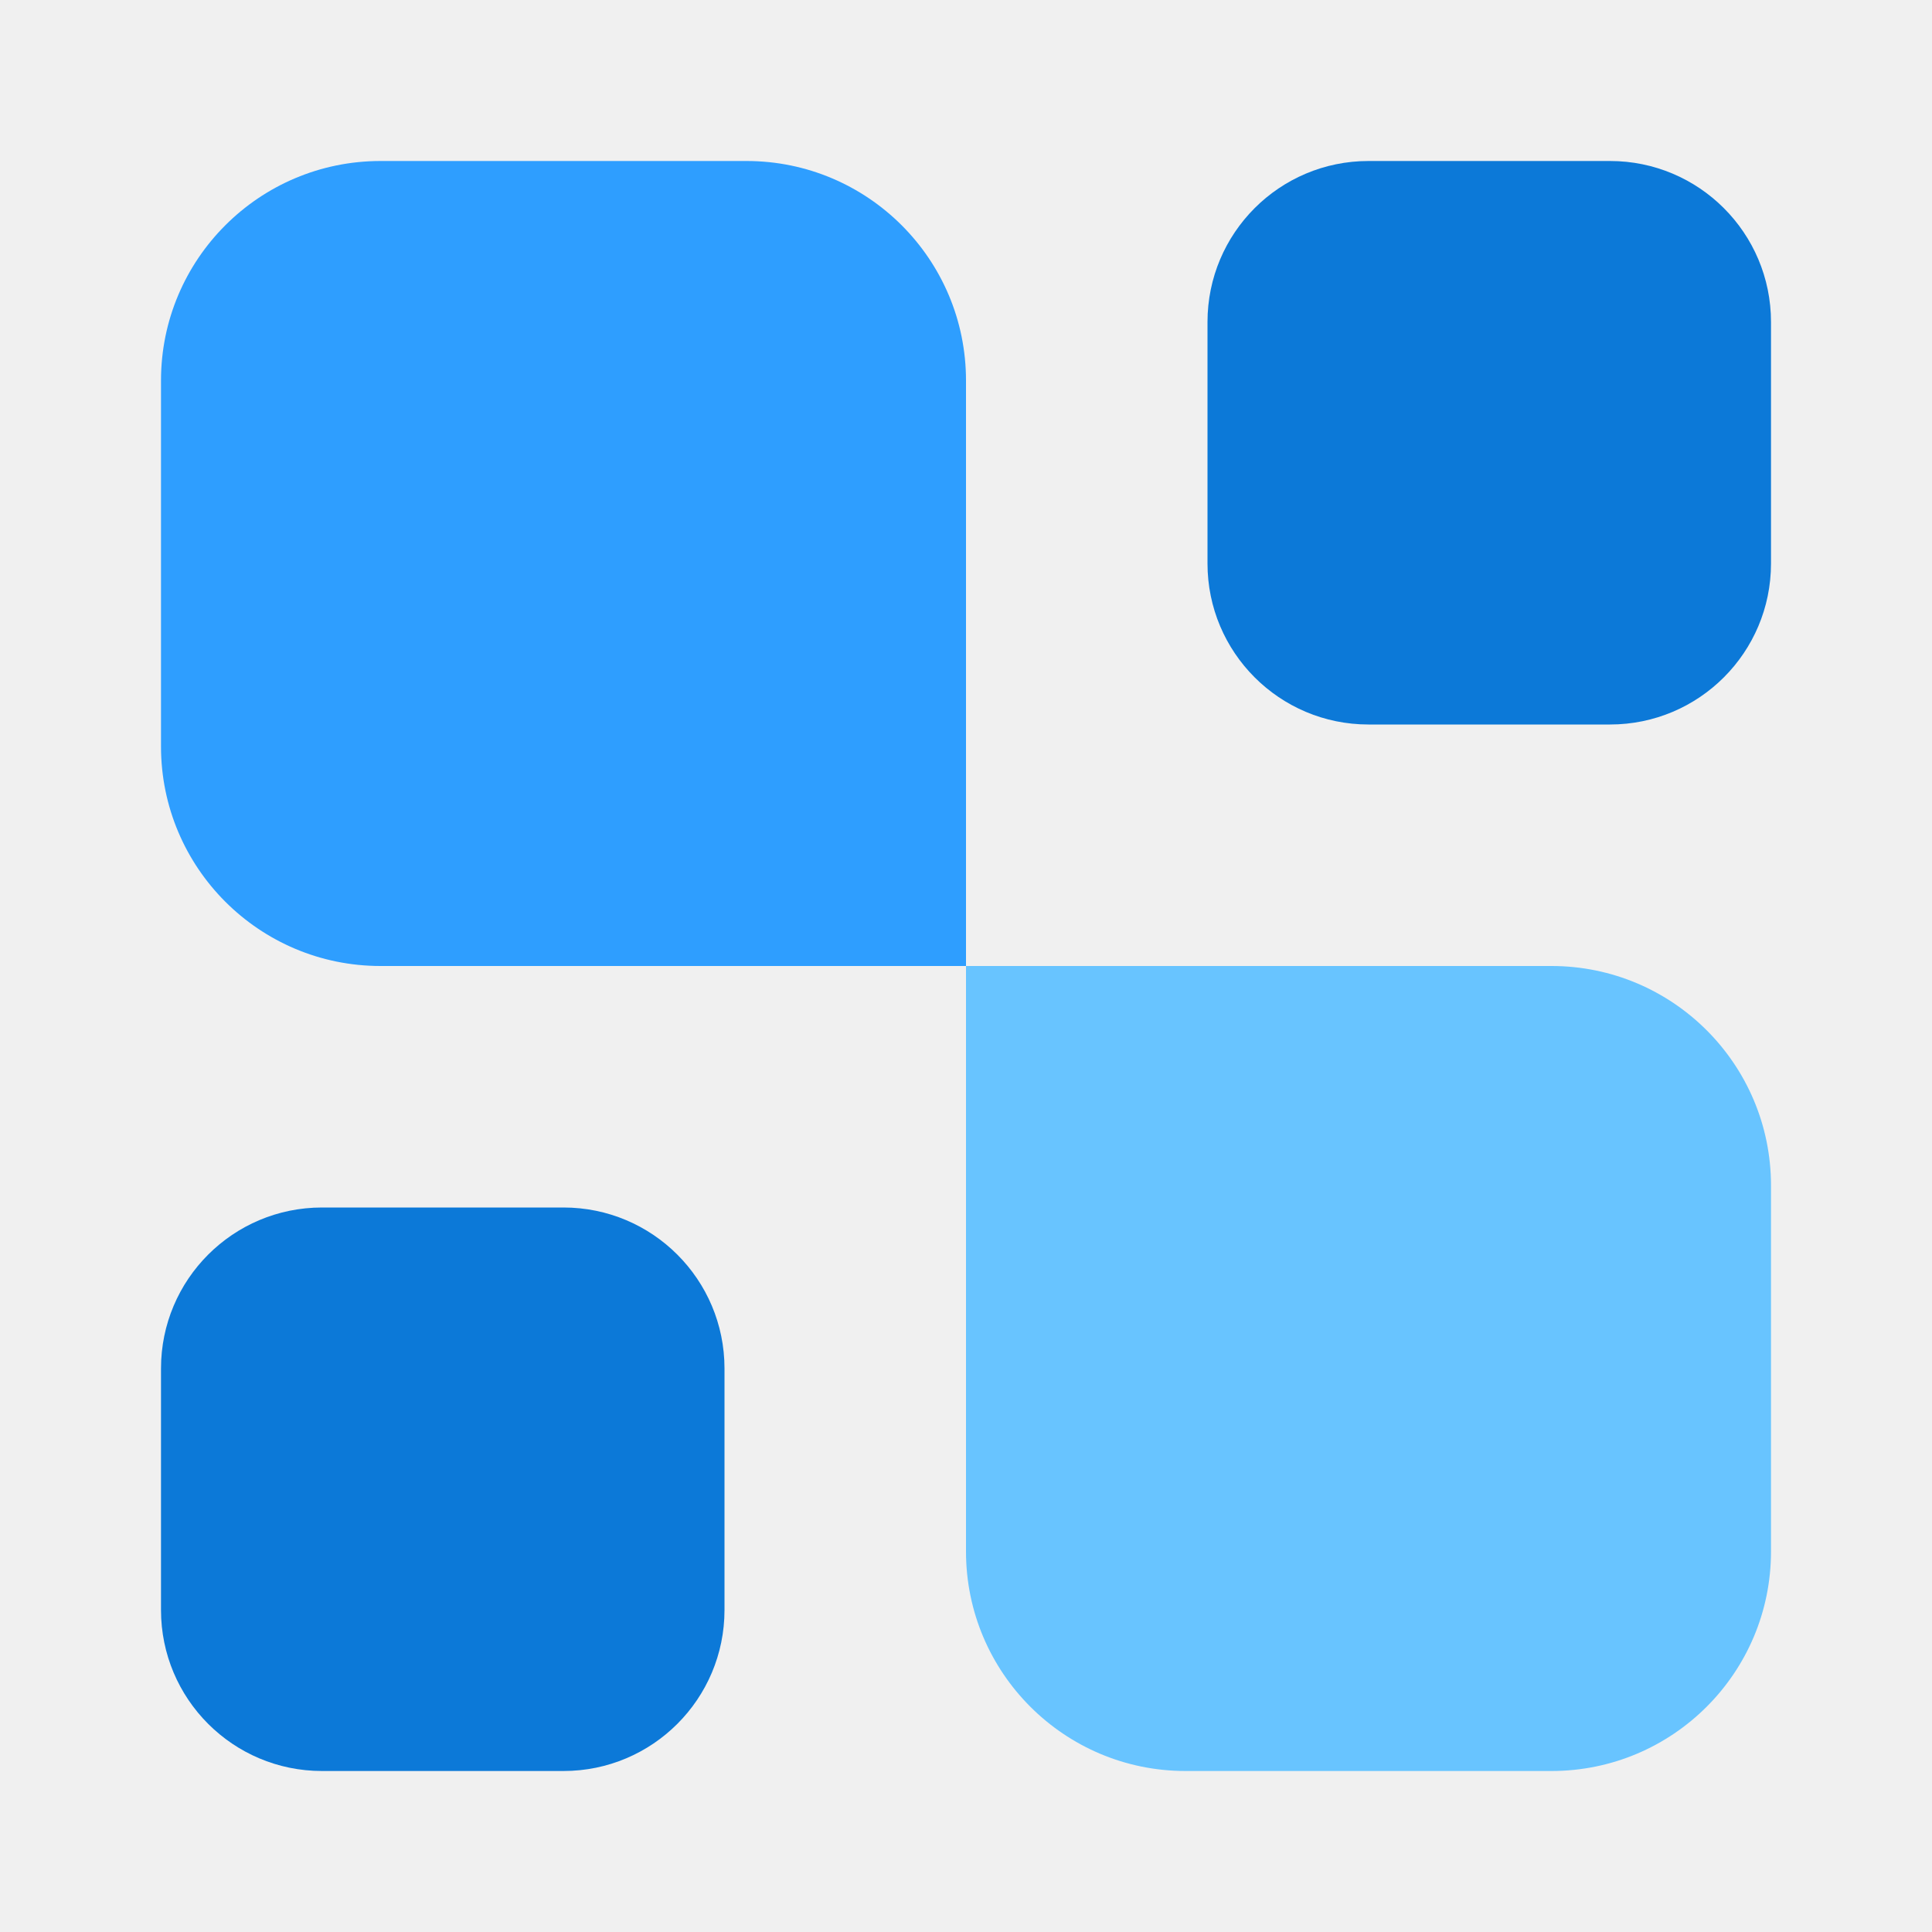
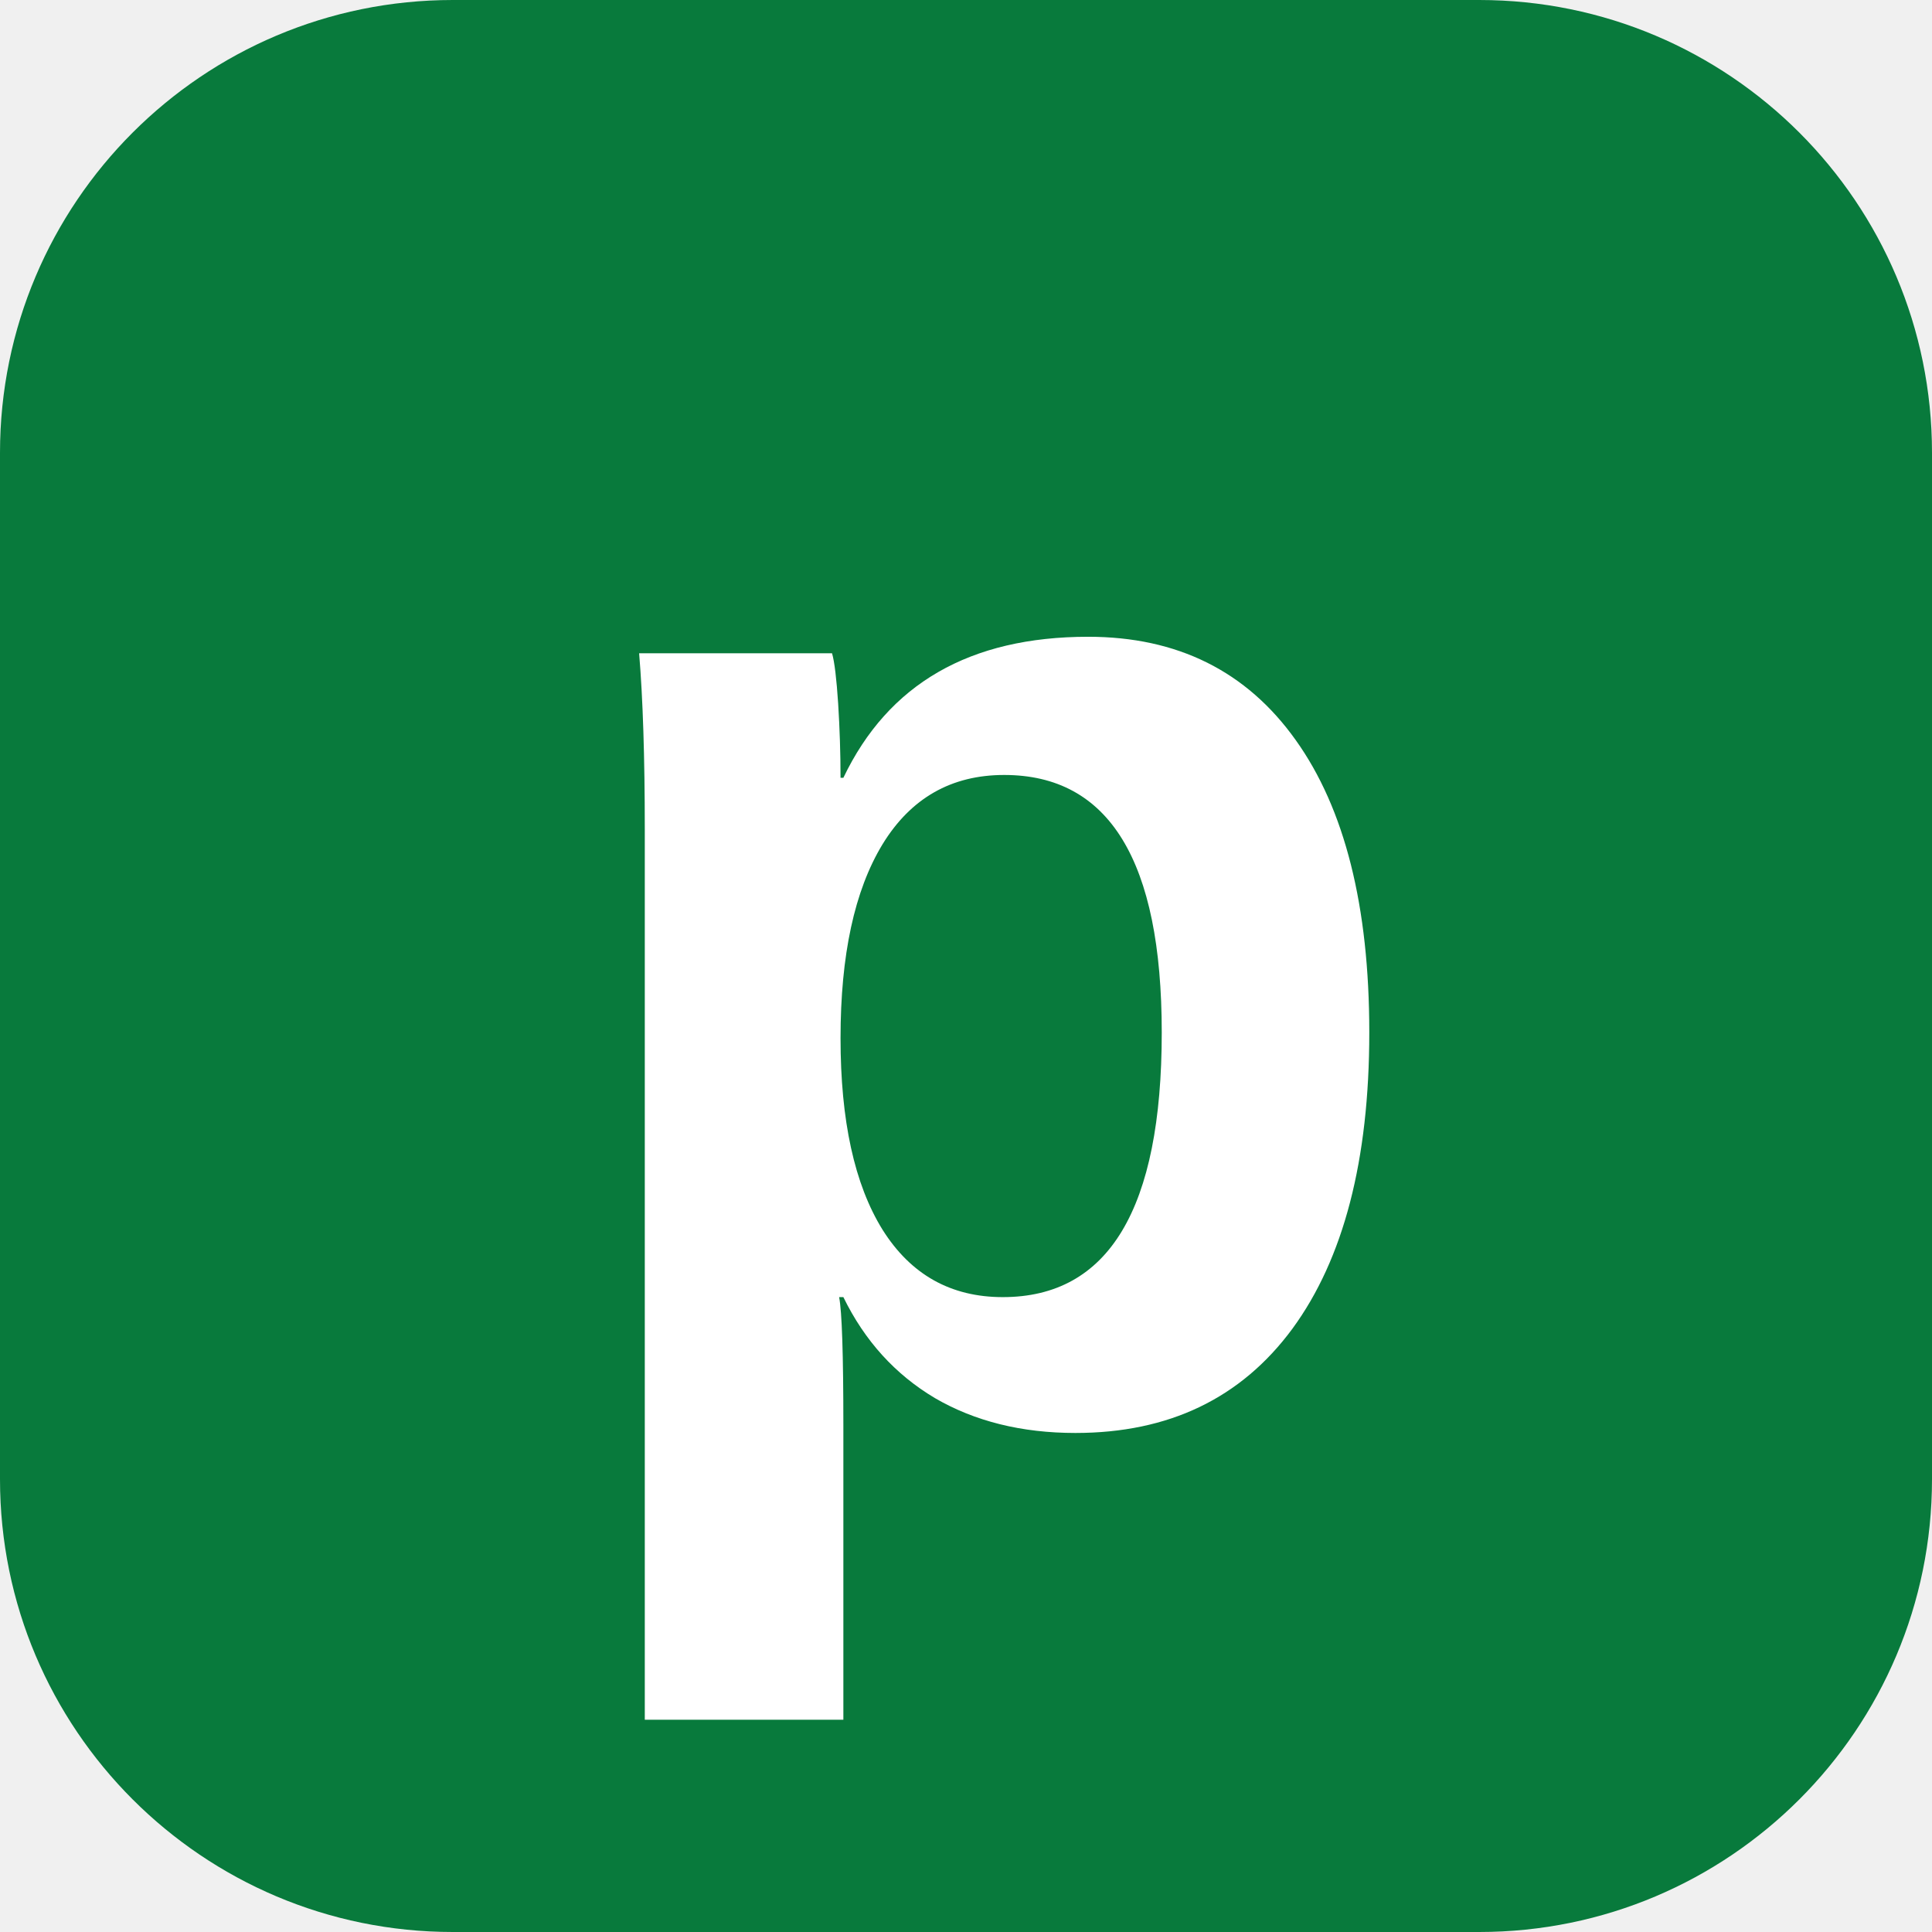
- <svg xmlns="http://www.w3.org/2000/svg" width="24" height="24" viewBox="0 0 24 24" fill="none">
-   <path d="M22 19.273C22 20.779 20.779 22 19.273 22H14.727C13.221 22 12 20.779 12 19.273V12H19.273C20.779 12 22 13.221 22 14.727V19.273Z" fill="#68C4FF" />
-   <path d="M20 2C21.105 2 22 2.895 22 4V7C22 8.105 21.105 9 20 9H17C15.895 9 15 8.105 15 7V4C15 2.895 15.895 2 17 2H20Z" fill="#0C79D8" />
-   <path d="M7 15C8.105 15 9 15.895 9 17V20C9 21.105 8.105 22 7 22H4C2.895 22 2 21.105 2 20V17C2 15.895 2.895 15 4 15H7Z" fill="#0C79D8" />
-   <path d="M12 12H4.727C3.221 12 2 10.779 2 9.273V4.727C2 3.221 3.221 2 4.727 2H9.273C10.779 2 12 3.221 12 4.727V12Z" fill="#2E9EFF" />
+ <svg xmlns="http://www.w3.org/2000/svg" width="64" height="64" viewBox="0 0 64 64">
+   <rect width="64" height="64" rx="15" fill="#087a3c" />
+   <text x="18" y="47" fill="white" font-family="Arial,sans-serif" font-weight="700" font-size="48">p</text>
</svg>
